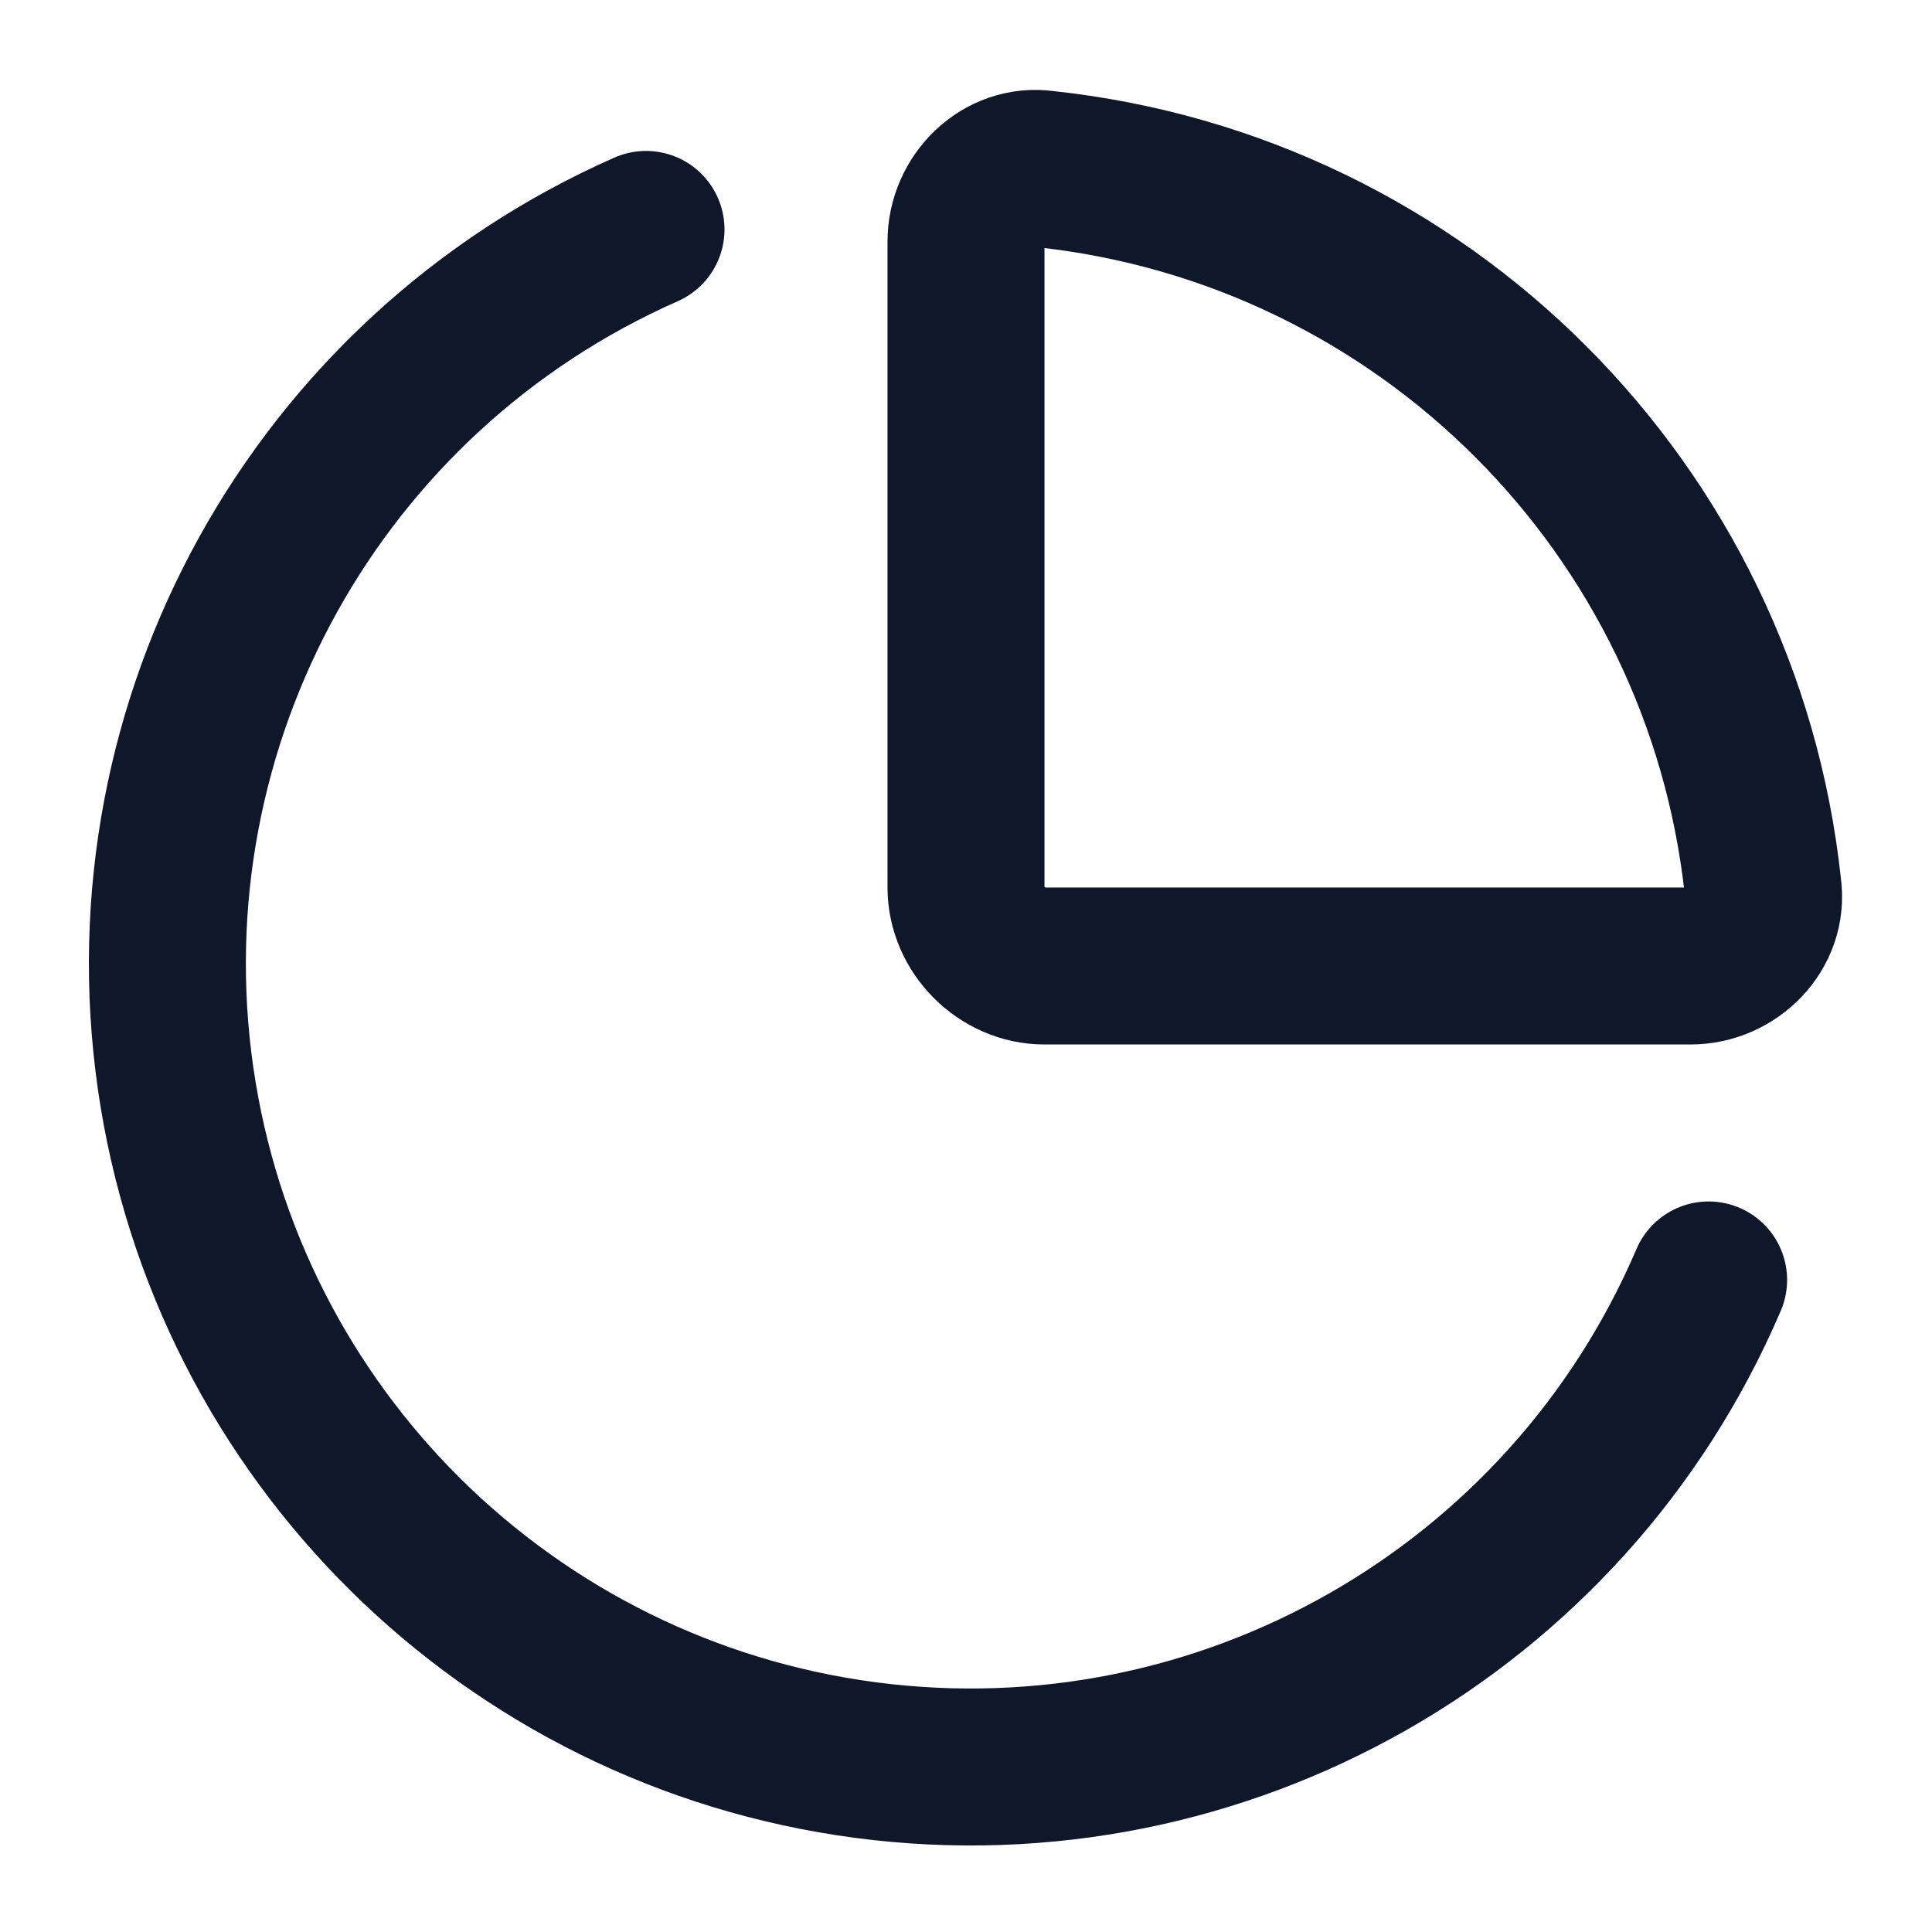
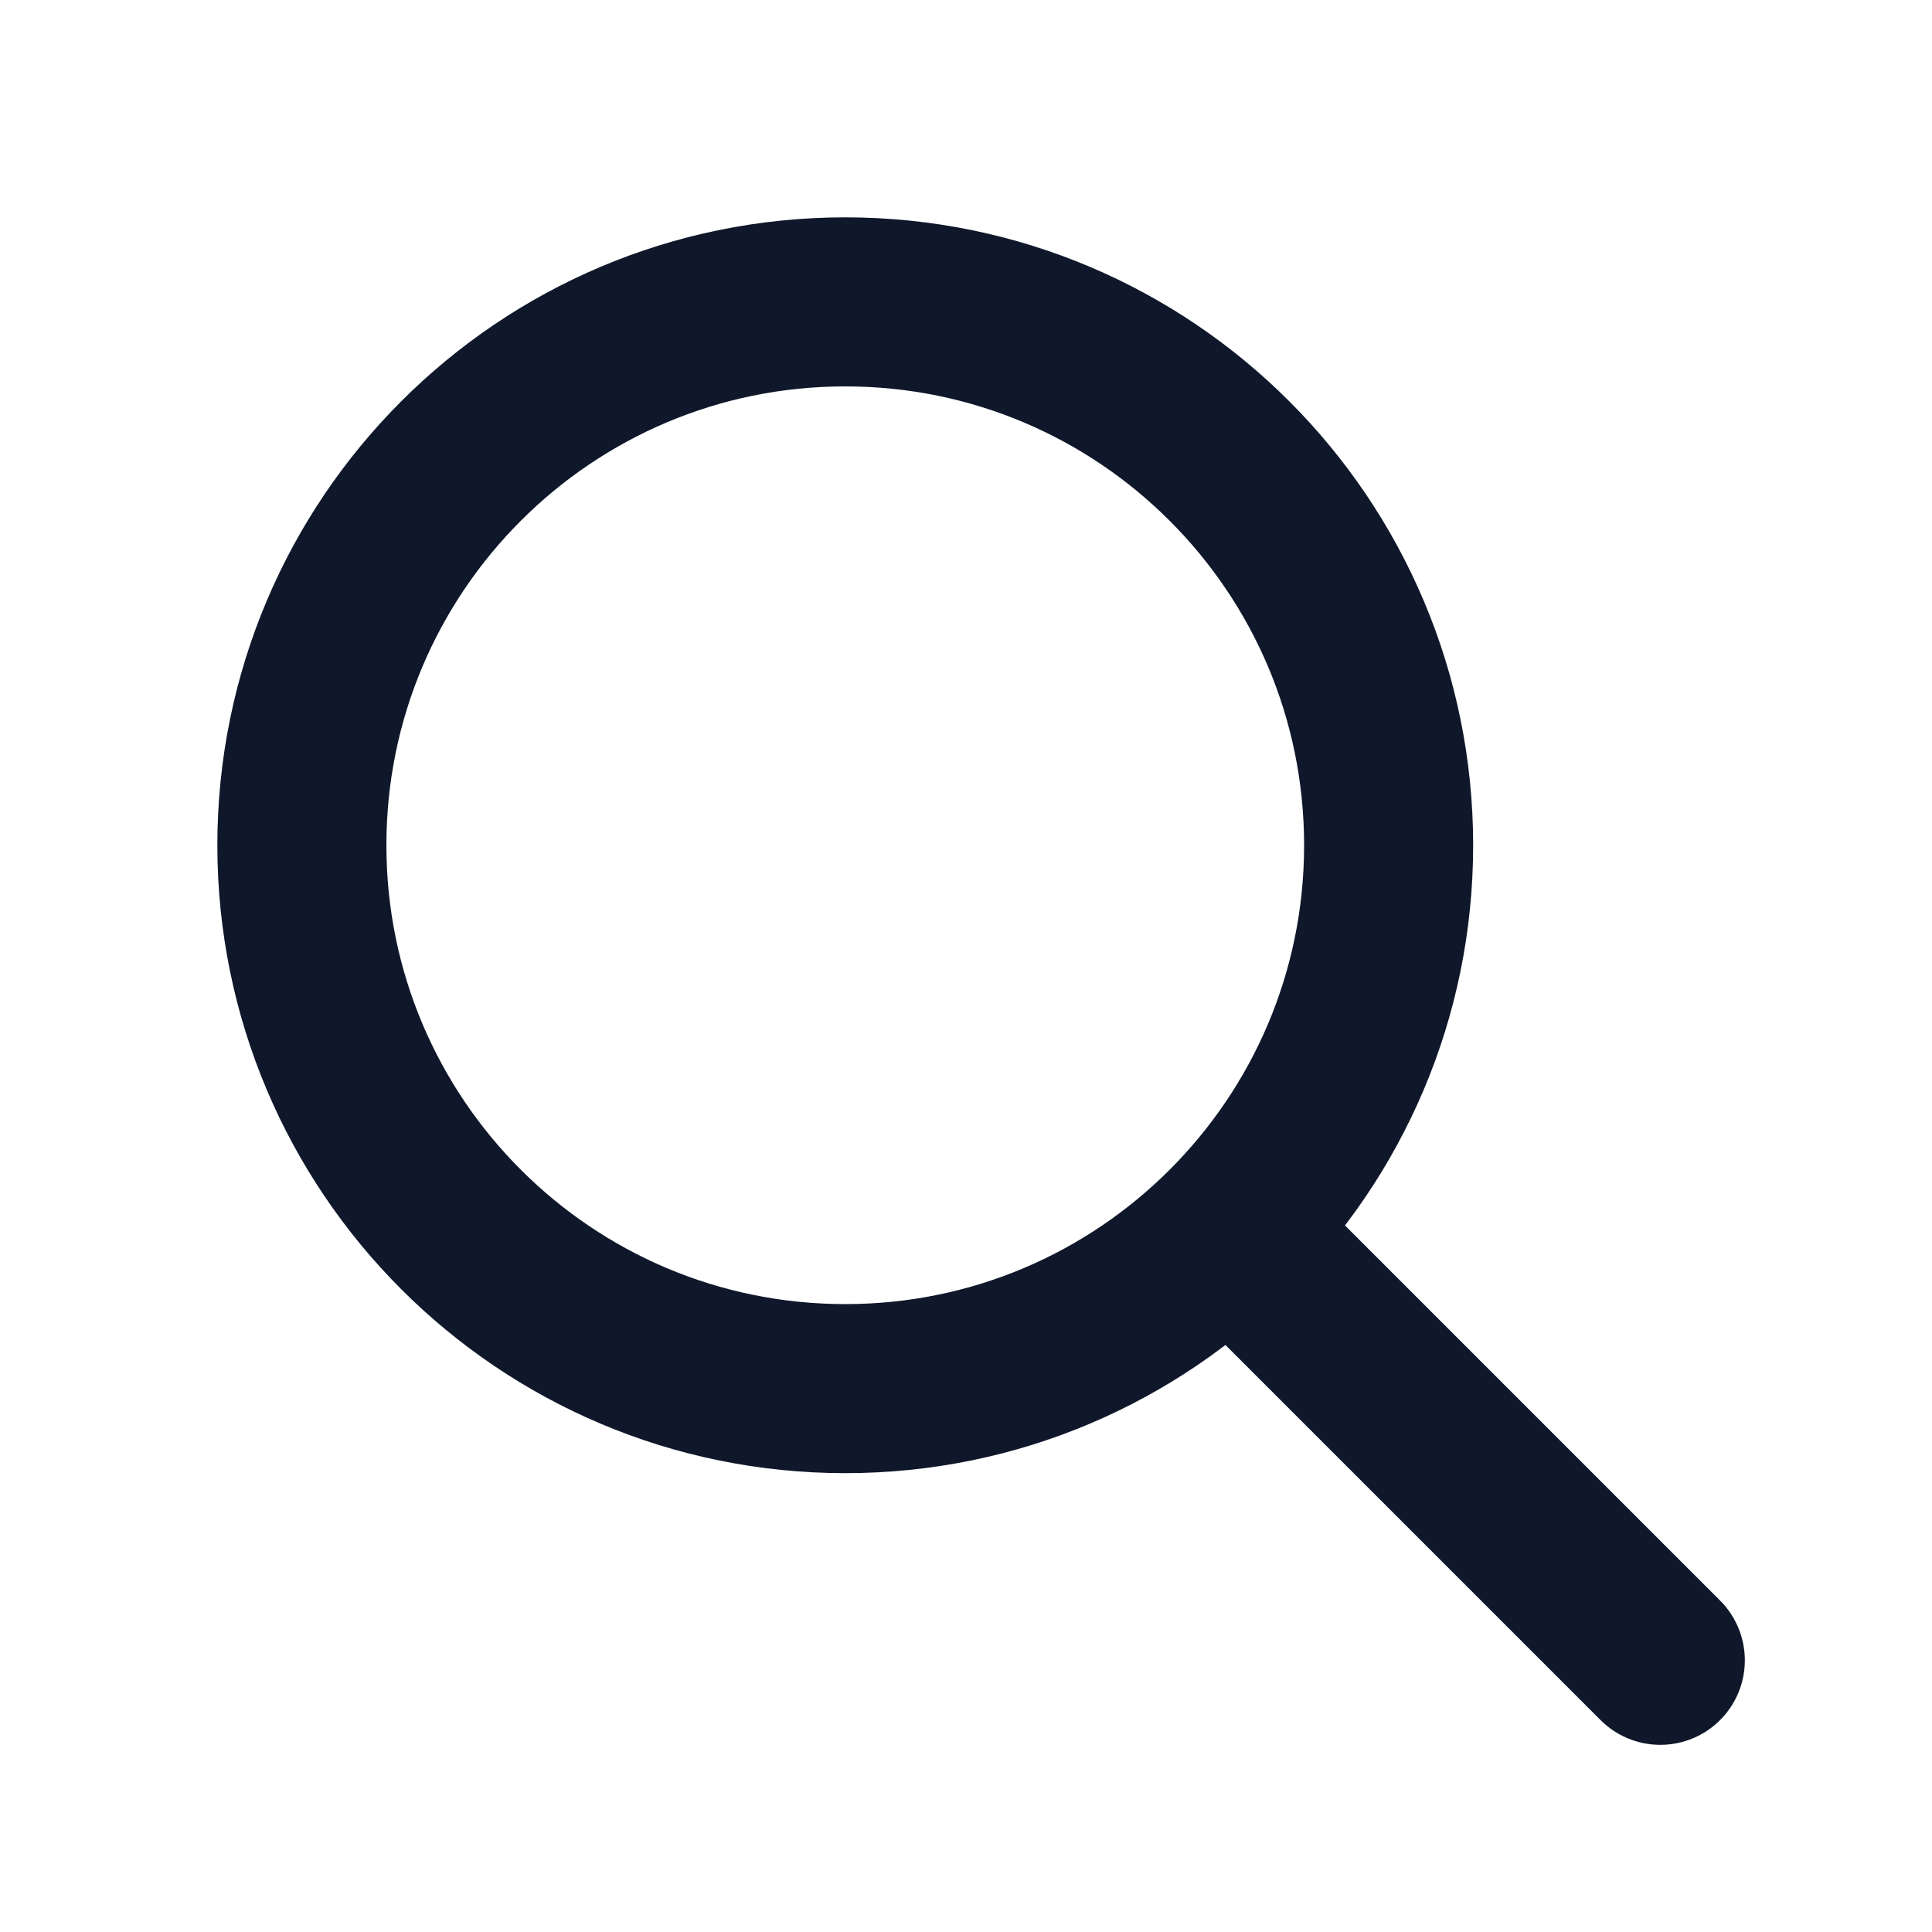
- <svg xmlns="http://www.w3.org/2000/svg" viewBox="0 0 32 32" fill="none" stroke="#0f172a" stroke-width="2.6" stroke-linecap="round" stroke-linejoin="round">
-   <path d="M28 16c.7 0 1.3-.6 1.2-1.3A13.4 13.4 0 0 0 17.3 2.8C16.6 2.7 16 3.3 16 4v10.7c0 .7.6 1.3 1.3 1.3z" />
-   <path d="M28.3 21.2A13.3 13.3 0 1 1 10.7 3.8" />
+ <svg xmlns="http://www.w3.org/2000/svg" viewBox="0 0 32 32" fill="none" stroke="#0f172a" stroke-width="2.8" stroke-linecap="round" stroke-linejoin="round">
+   <circle cx="14" cy="14" r="9" />
+   <path d="m20.5 20.5 7 7" />
</svg>
